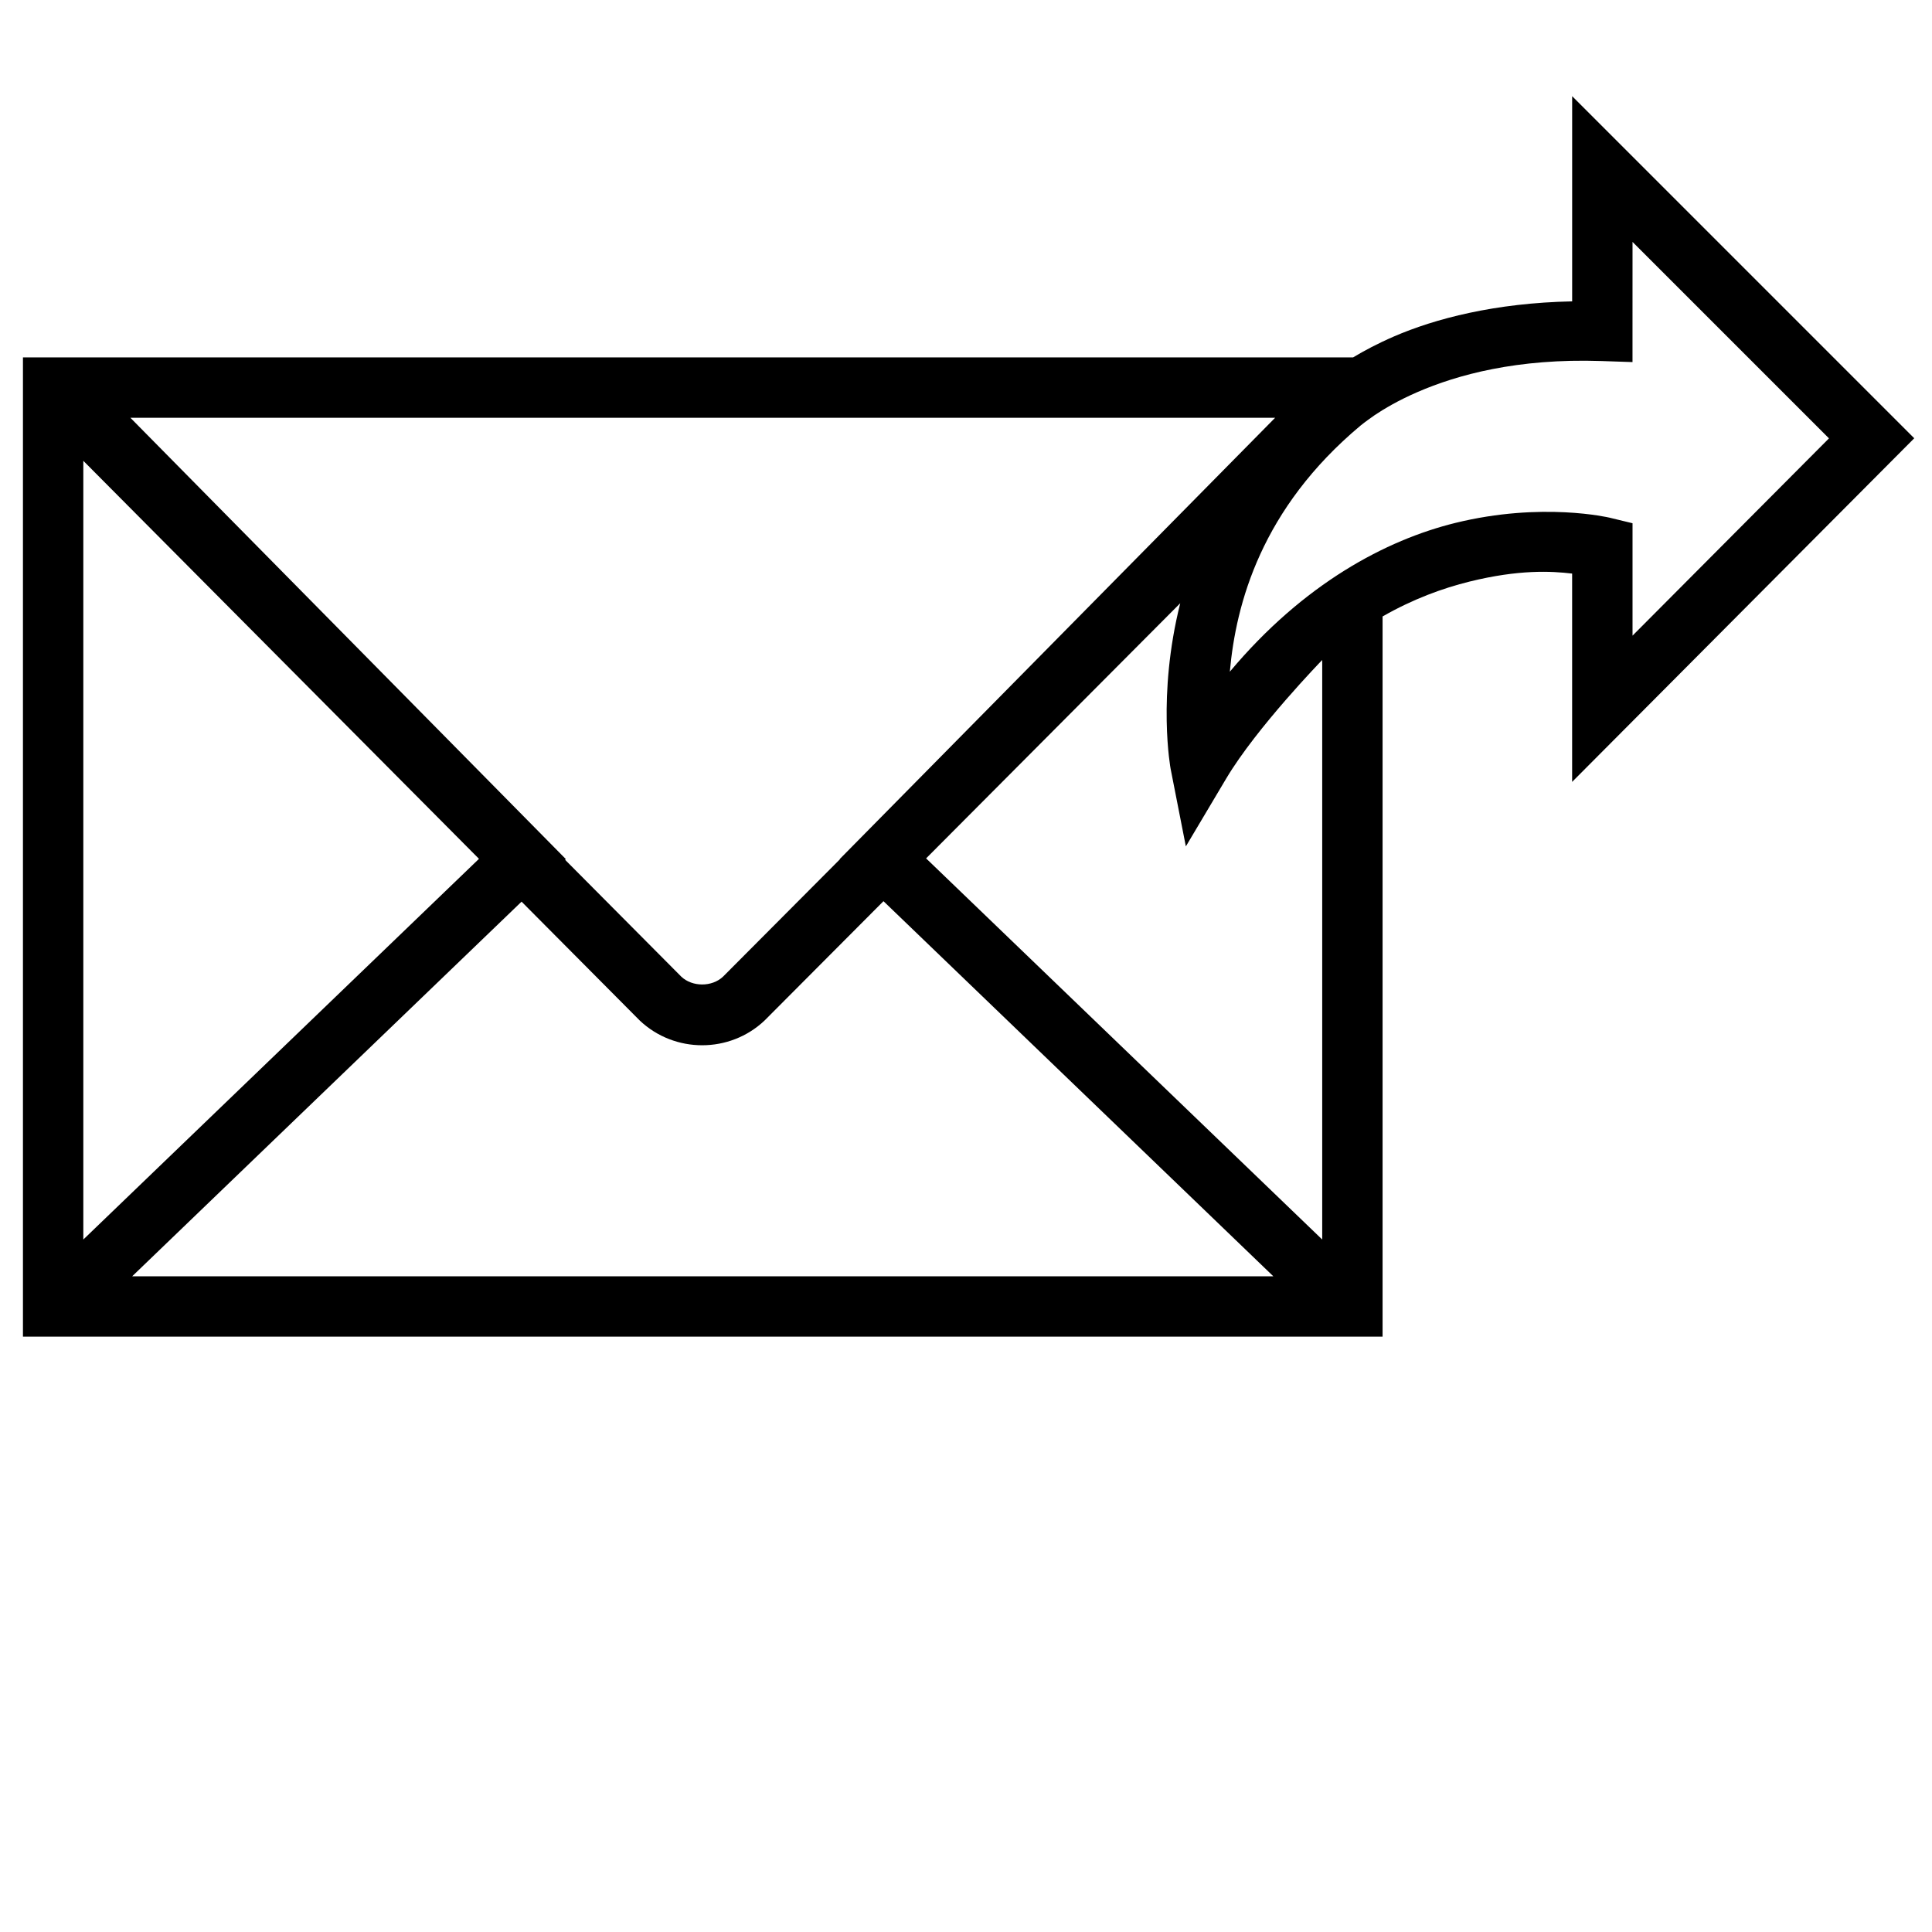
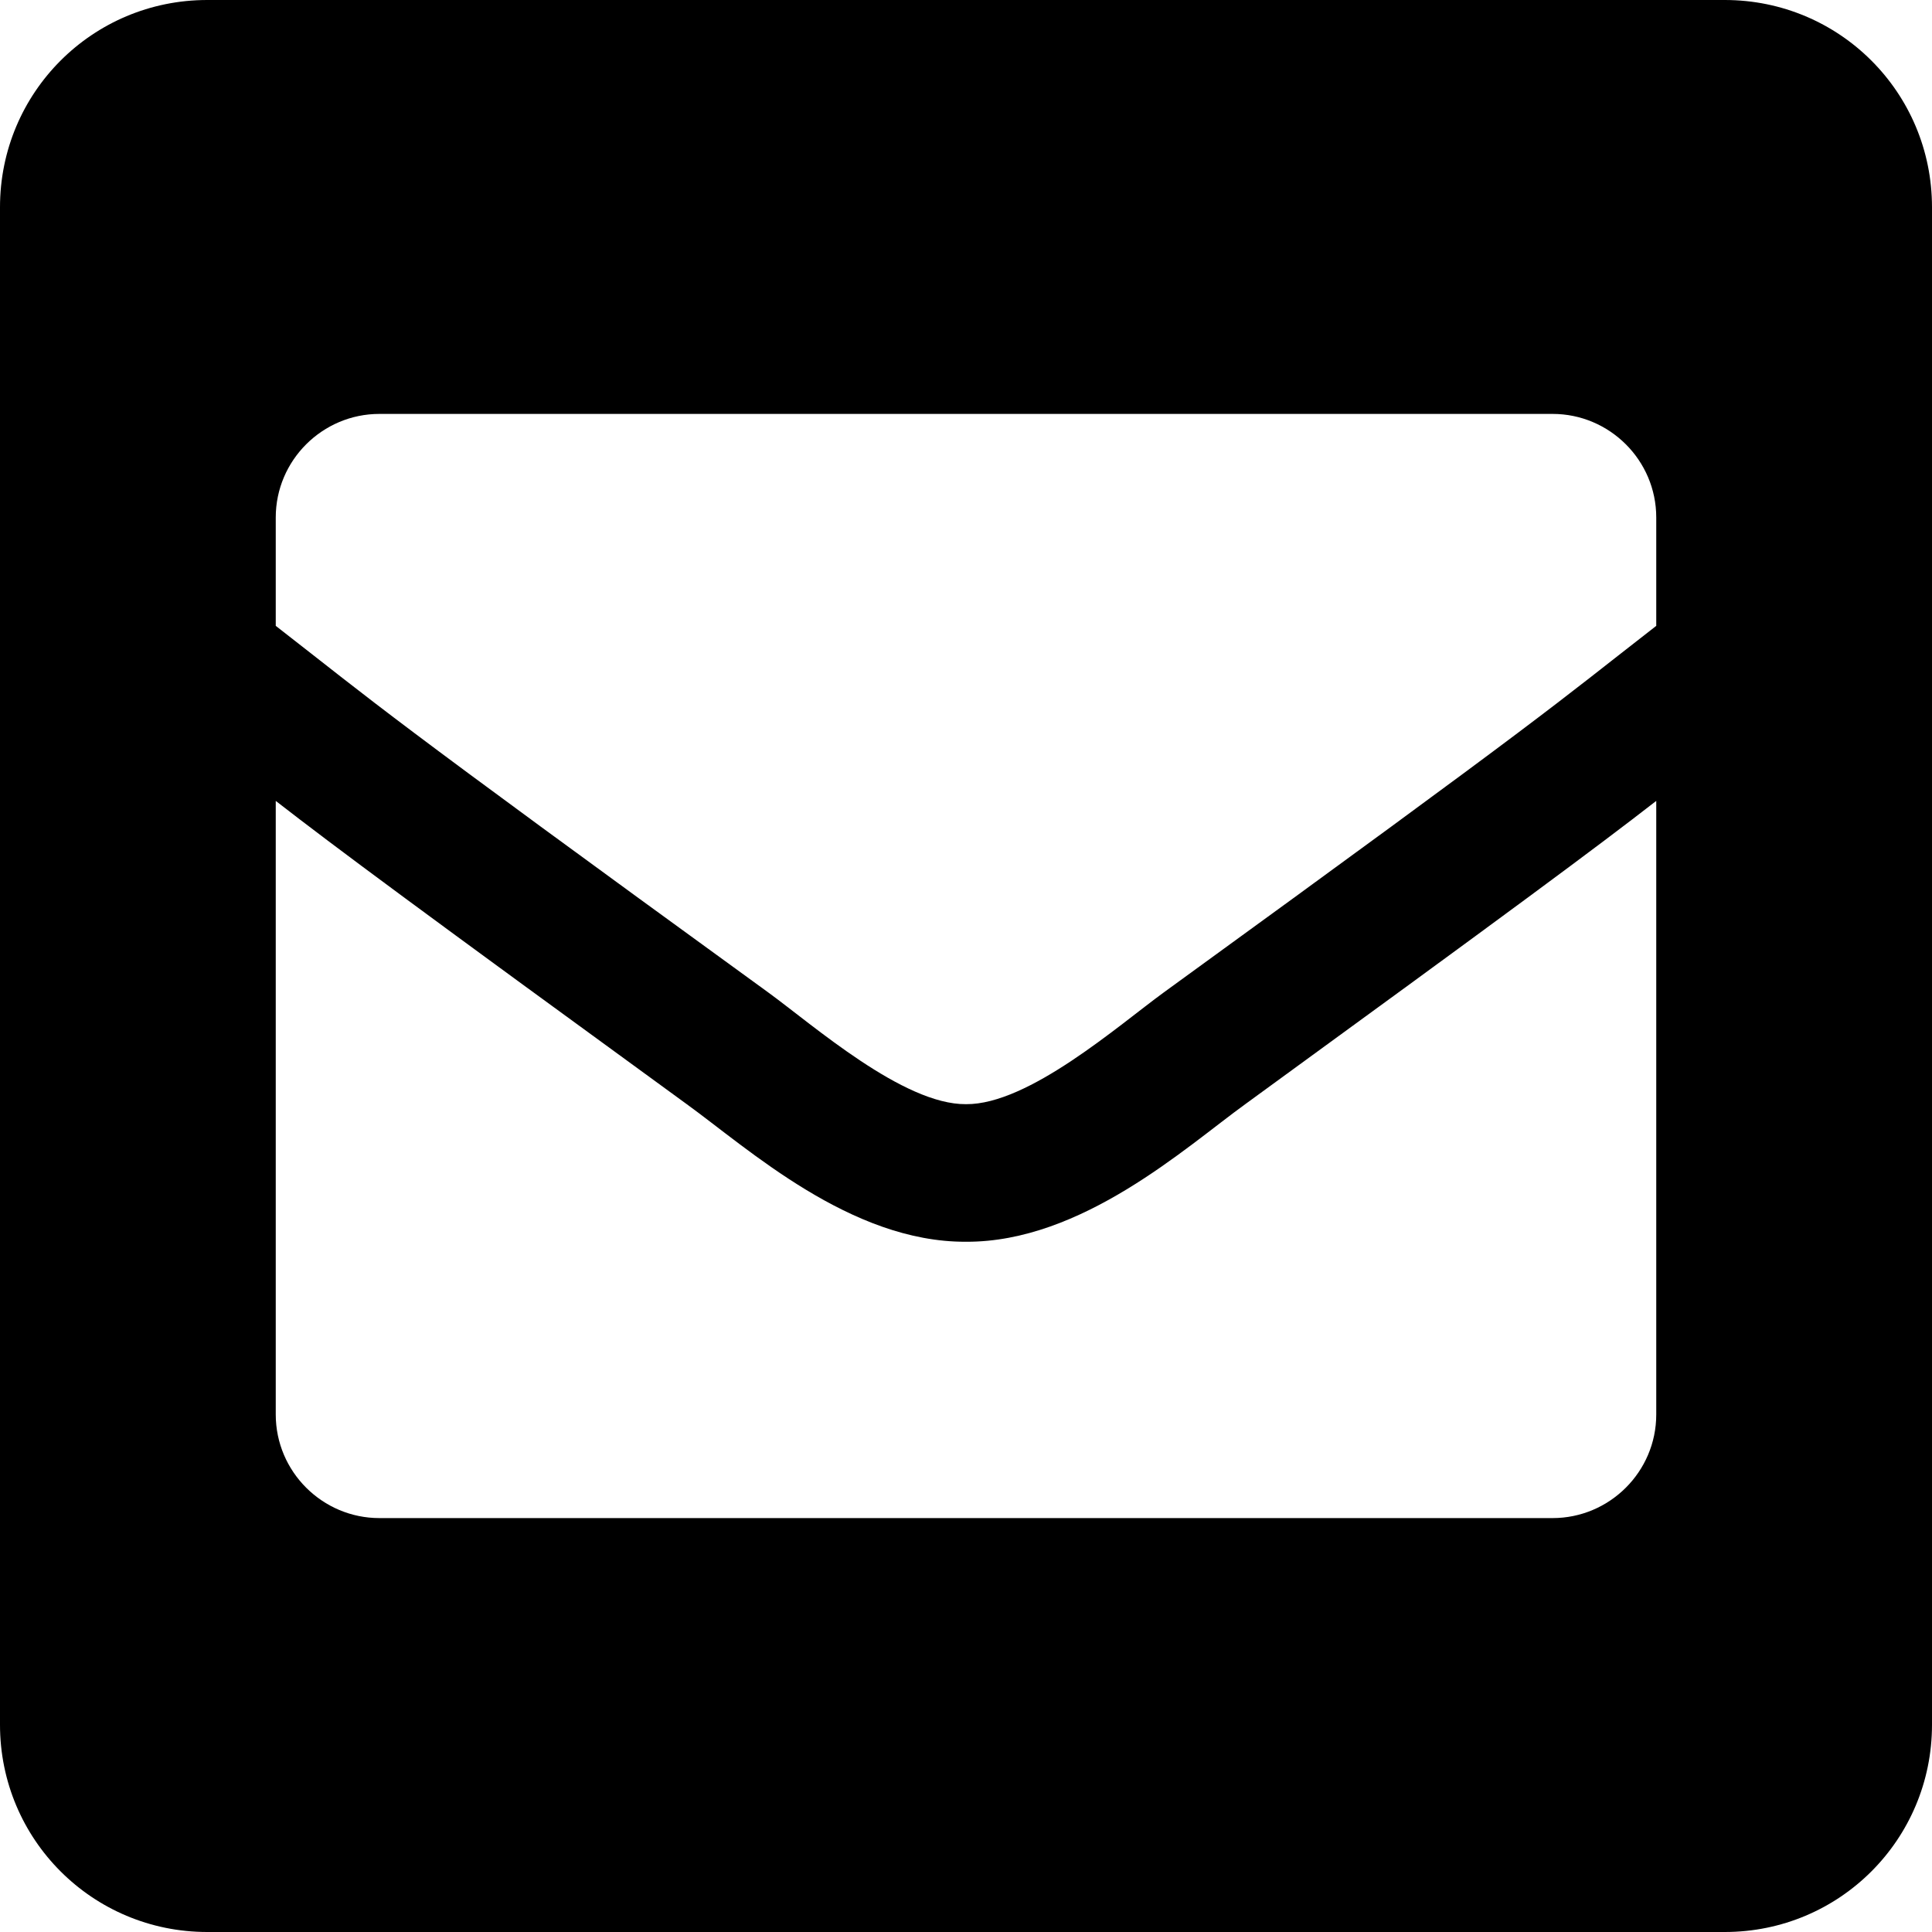
- <svg viewBox="0 0 160 160">
-   <path d="m 130.199,7.964 0,16.994 c -6.395,0.129 -11.367,1.437 -14.767,2.910 -1.364,0.591 -2.480,1.191 -3.375,1.730 l -110.156,0 0,2.5 0,0.201 0,2.199 0,71.300 0,2.099 0,2.798 2.798,0 106.400,0 0.701,0 2.699,0 0,-2.798 0,-2.099 0,-54.746 c -1.380,0.827 -1.133,0.675 0,0 2.522,-1.442 4.973,-2.338 7.210,-2.890 4.089,-1.009 6.770,-0.867 8.488,-0.660 l 0,17.25 28.332,-28.457 z m 5,12.070 16.269,16.269 -16.269,16.339 0,-9.310 -1.910,-0.462 c 0,0 -5.581,-1.335 -12.775,0.439 -5.718,1.410 -12.541,5.008 -18.664,12.318 0.502,-5.647 2.619,-13.519 10.824,-20.382 0.388,-0.318 0.835,-0.625 1.169,-0.863 0.771,-0.518 1.953,-1.224 3.574,-1.925 3.240,-1.403 8.222,-2.795 15.197,-2.558 l 2.583,0.087 0,-2.585 z m -124.400,14.564 94.802,0 -36.058,36.546 0.017,0.017 -9.683,9.722 c -0.915,0.863 -2.543,0.863 -3.457,-0.002 l -9.623,-9.679 0.060,-0.058 z M 6.900,38.162 39.667,71.125 6.900,102.652 Z M 97.742,49.957 c -1.931,7.680 -0.794,13.724 -0.794,13.724 l 1.259,6.414 3.341,-5.617 C 104.069,60.240 109.5,54.658 109.5,54.658 l 0,0 0,47.994 -32.804,-31.564 z m -24.576,24.675 32.287,31.066 -94.507,0 32.248,-31.027 9.759,9.816 0.027,0.027 c 2.885,2.733 7.454,2.733 10.339,0 l 0.025,-0.025 z" />
+ <svg xmlns="http://www.w3.org/2000/svg" viewBox="0 0 33 33" width="33" height="33">
+   <path id="Layer" d="M33 3.54L33 29.46C33 31.42 31.42 33 29.46 33L3.54 33C1.58 33 0 31.42 0 29.46L0 3.54C0 1.58 1.58 0 3.54 0L29.46 0C31.42 0 33 1.58 33 3.54ZM13.12 16.95C13.89 17.51 15.43 18.87 16.5 18.86C17.57 18.87 19.11 17.51 19.88 16.95C26.56 12.1 26.49 12.09 28.29 10.69L28.29 8.84C28.29 7.86 27.49 7.07 26.52 7.07L6.48 7.07C5.51 7.07 4.71 7.86 4.71 8.84L4.71 10.69C6.51 12.09 6.44 12.1 13.12 16.95ZM28.29 13.68C27.26 14.48 25.83 15.54 21.27 18.86C20.26 19.59 18.48 21.22 16.5 21.21C14.53 21.22 12.78 19.62 11.73 18.86C7.17 15.54 5.74 14.48 4.71 13.68L4.71 24.16C4.71 25.14 5.51 25.93 6.48 25.93L26.52 25.93C27.49 25.93 28.29 25.14 28.29 24.16L28.29 13.68Z" />
</svg>
